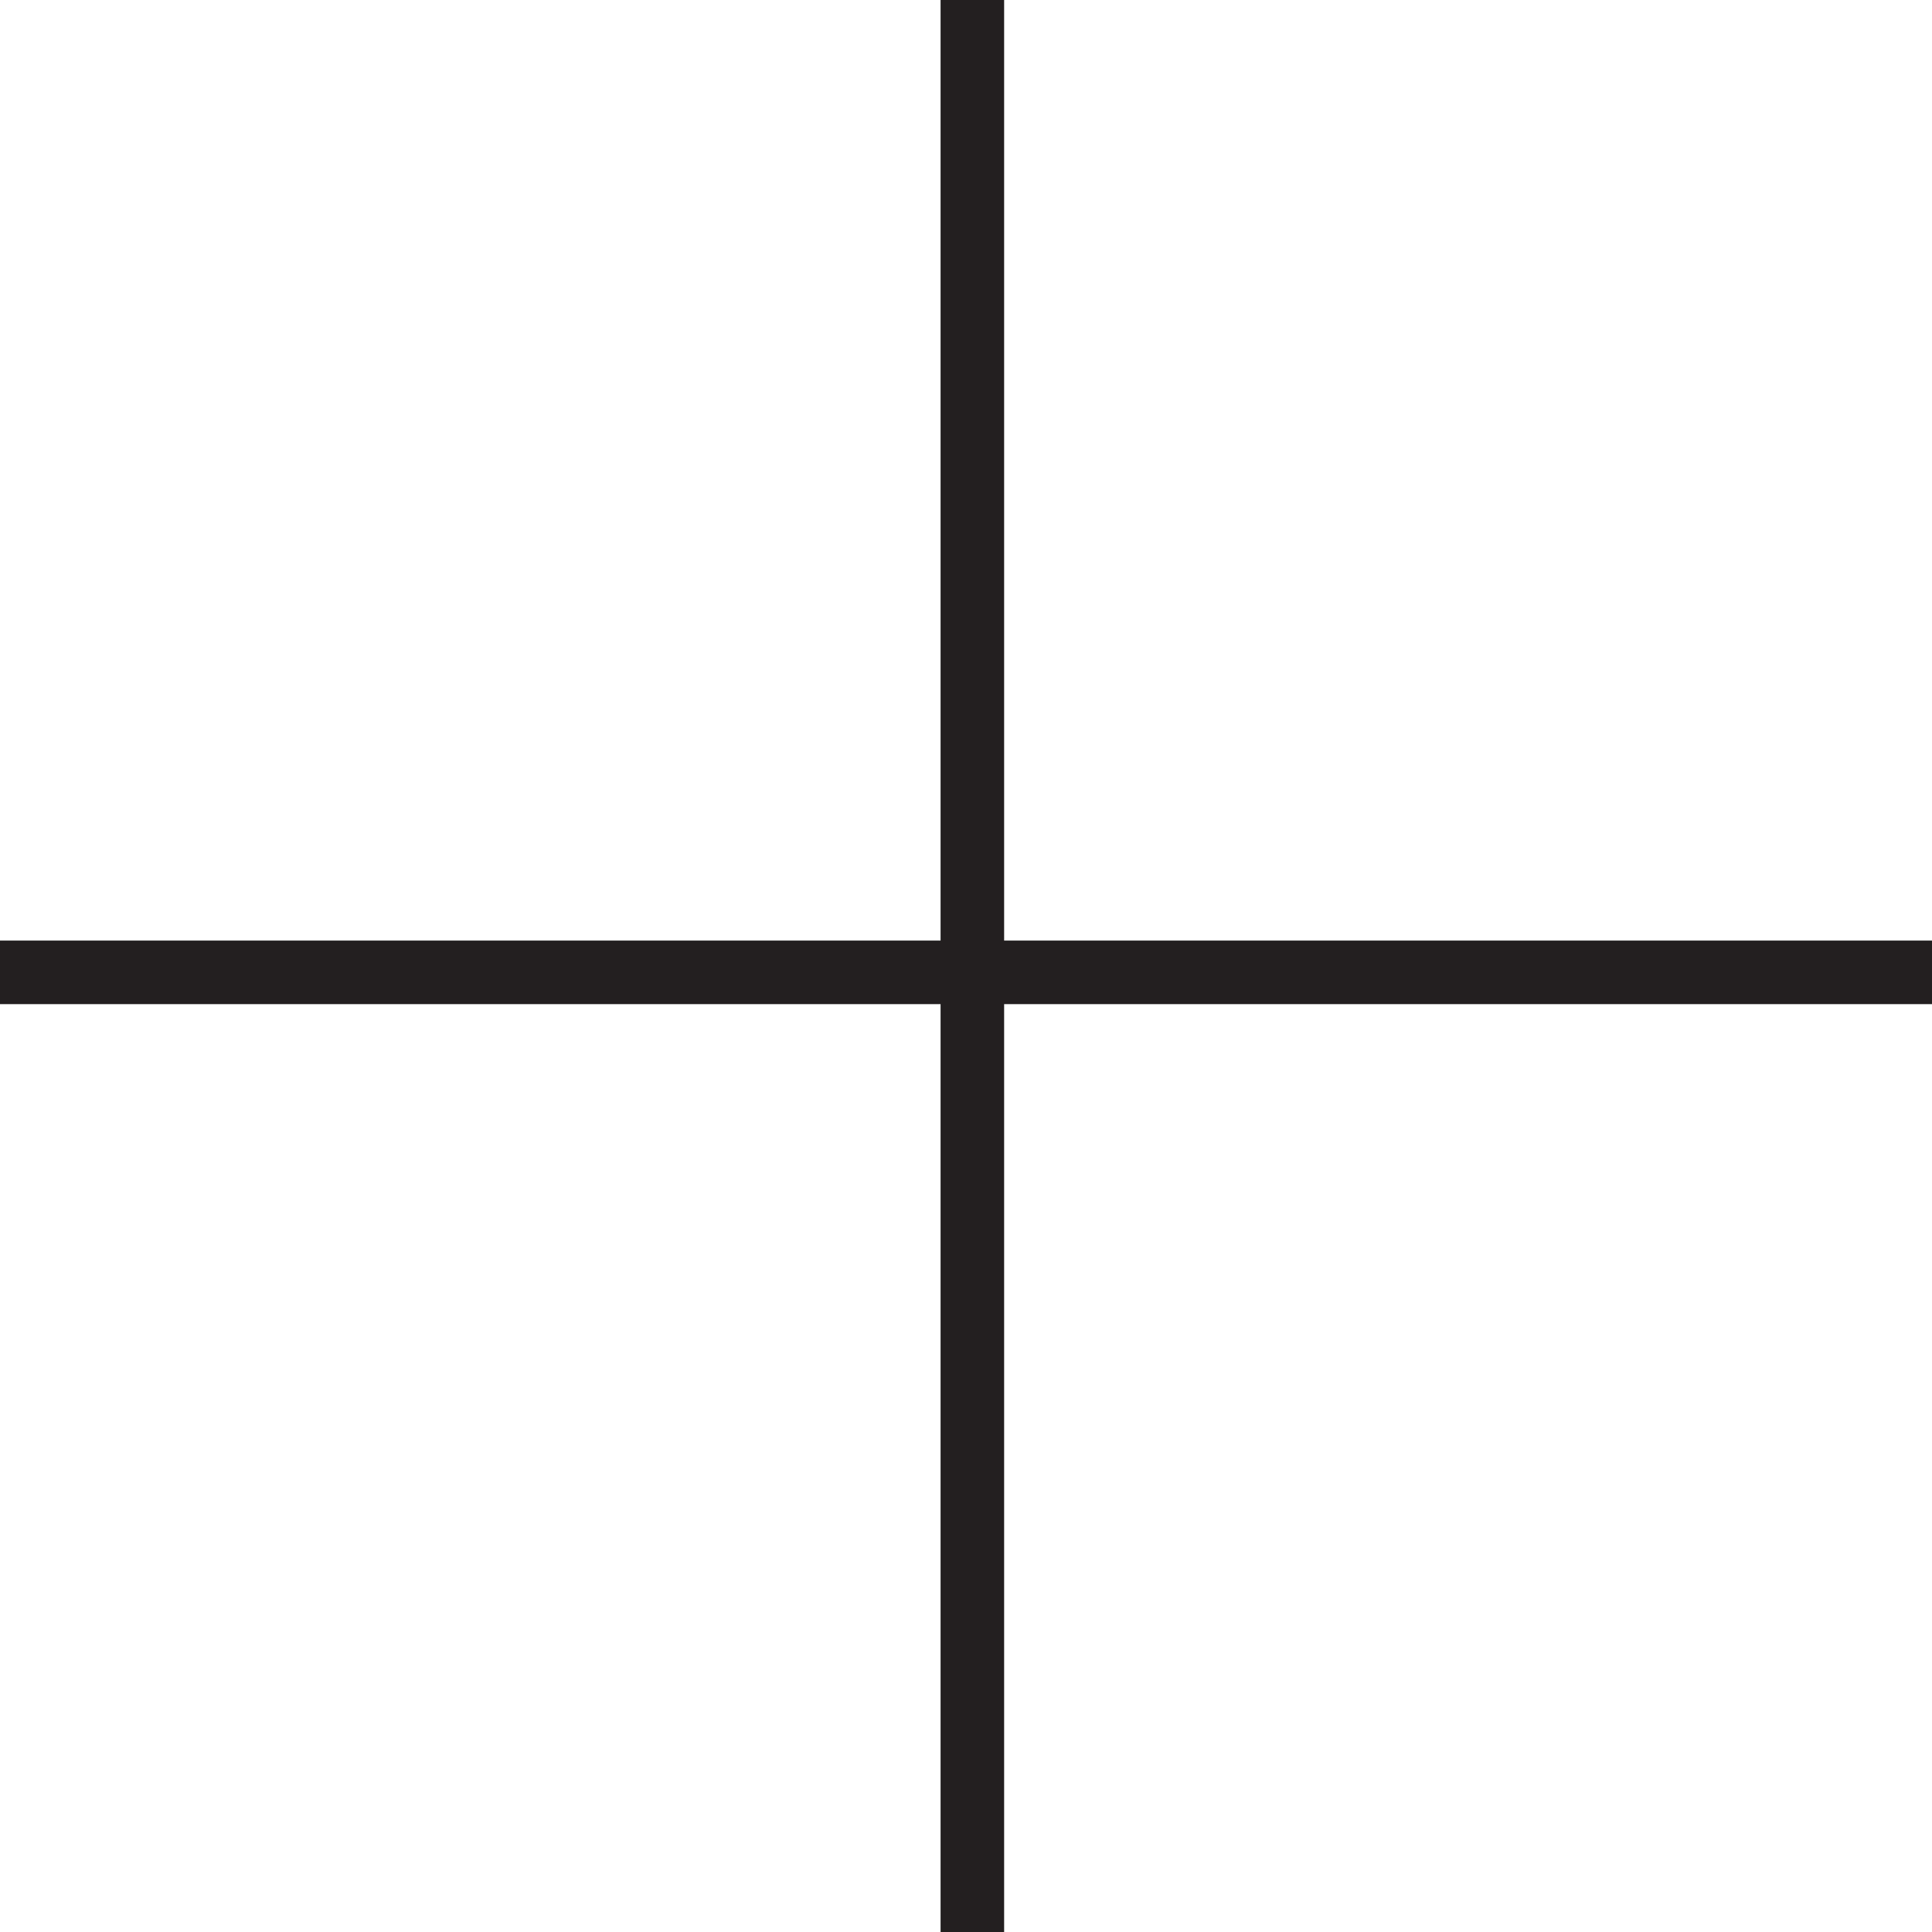
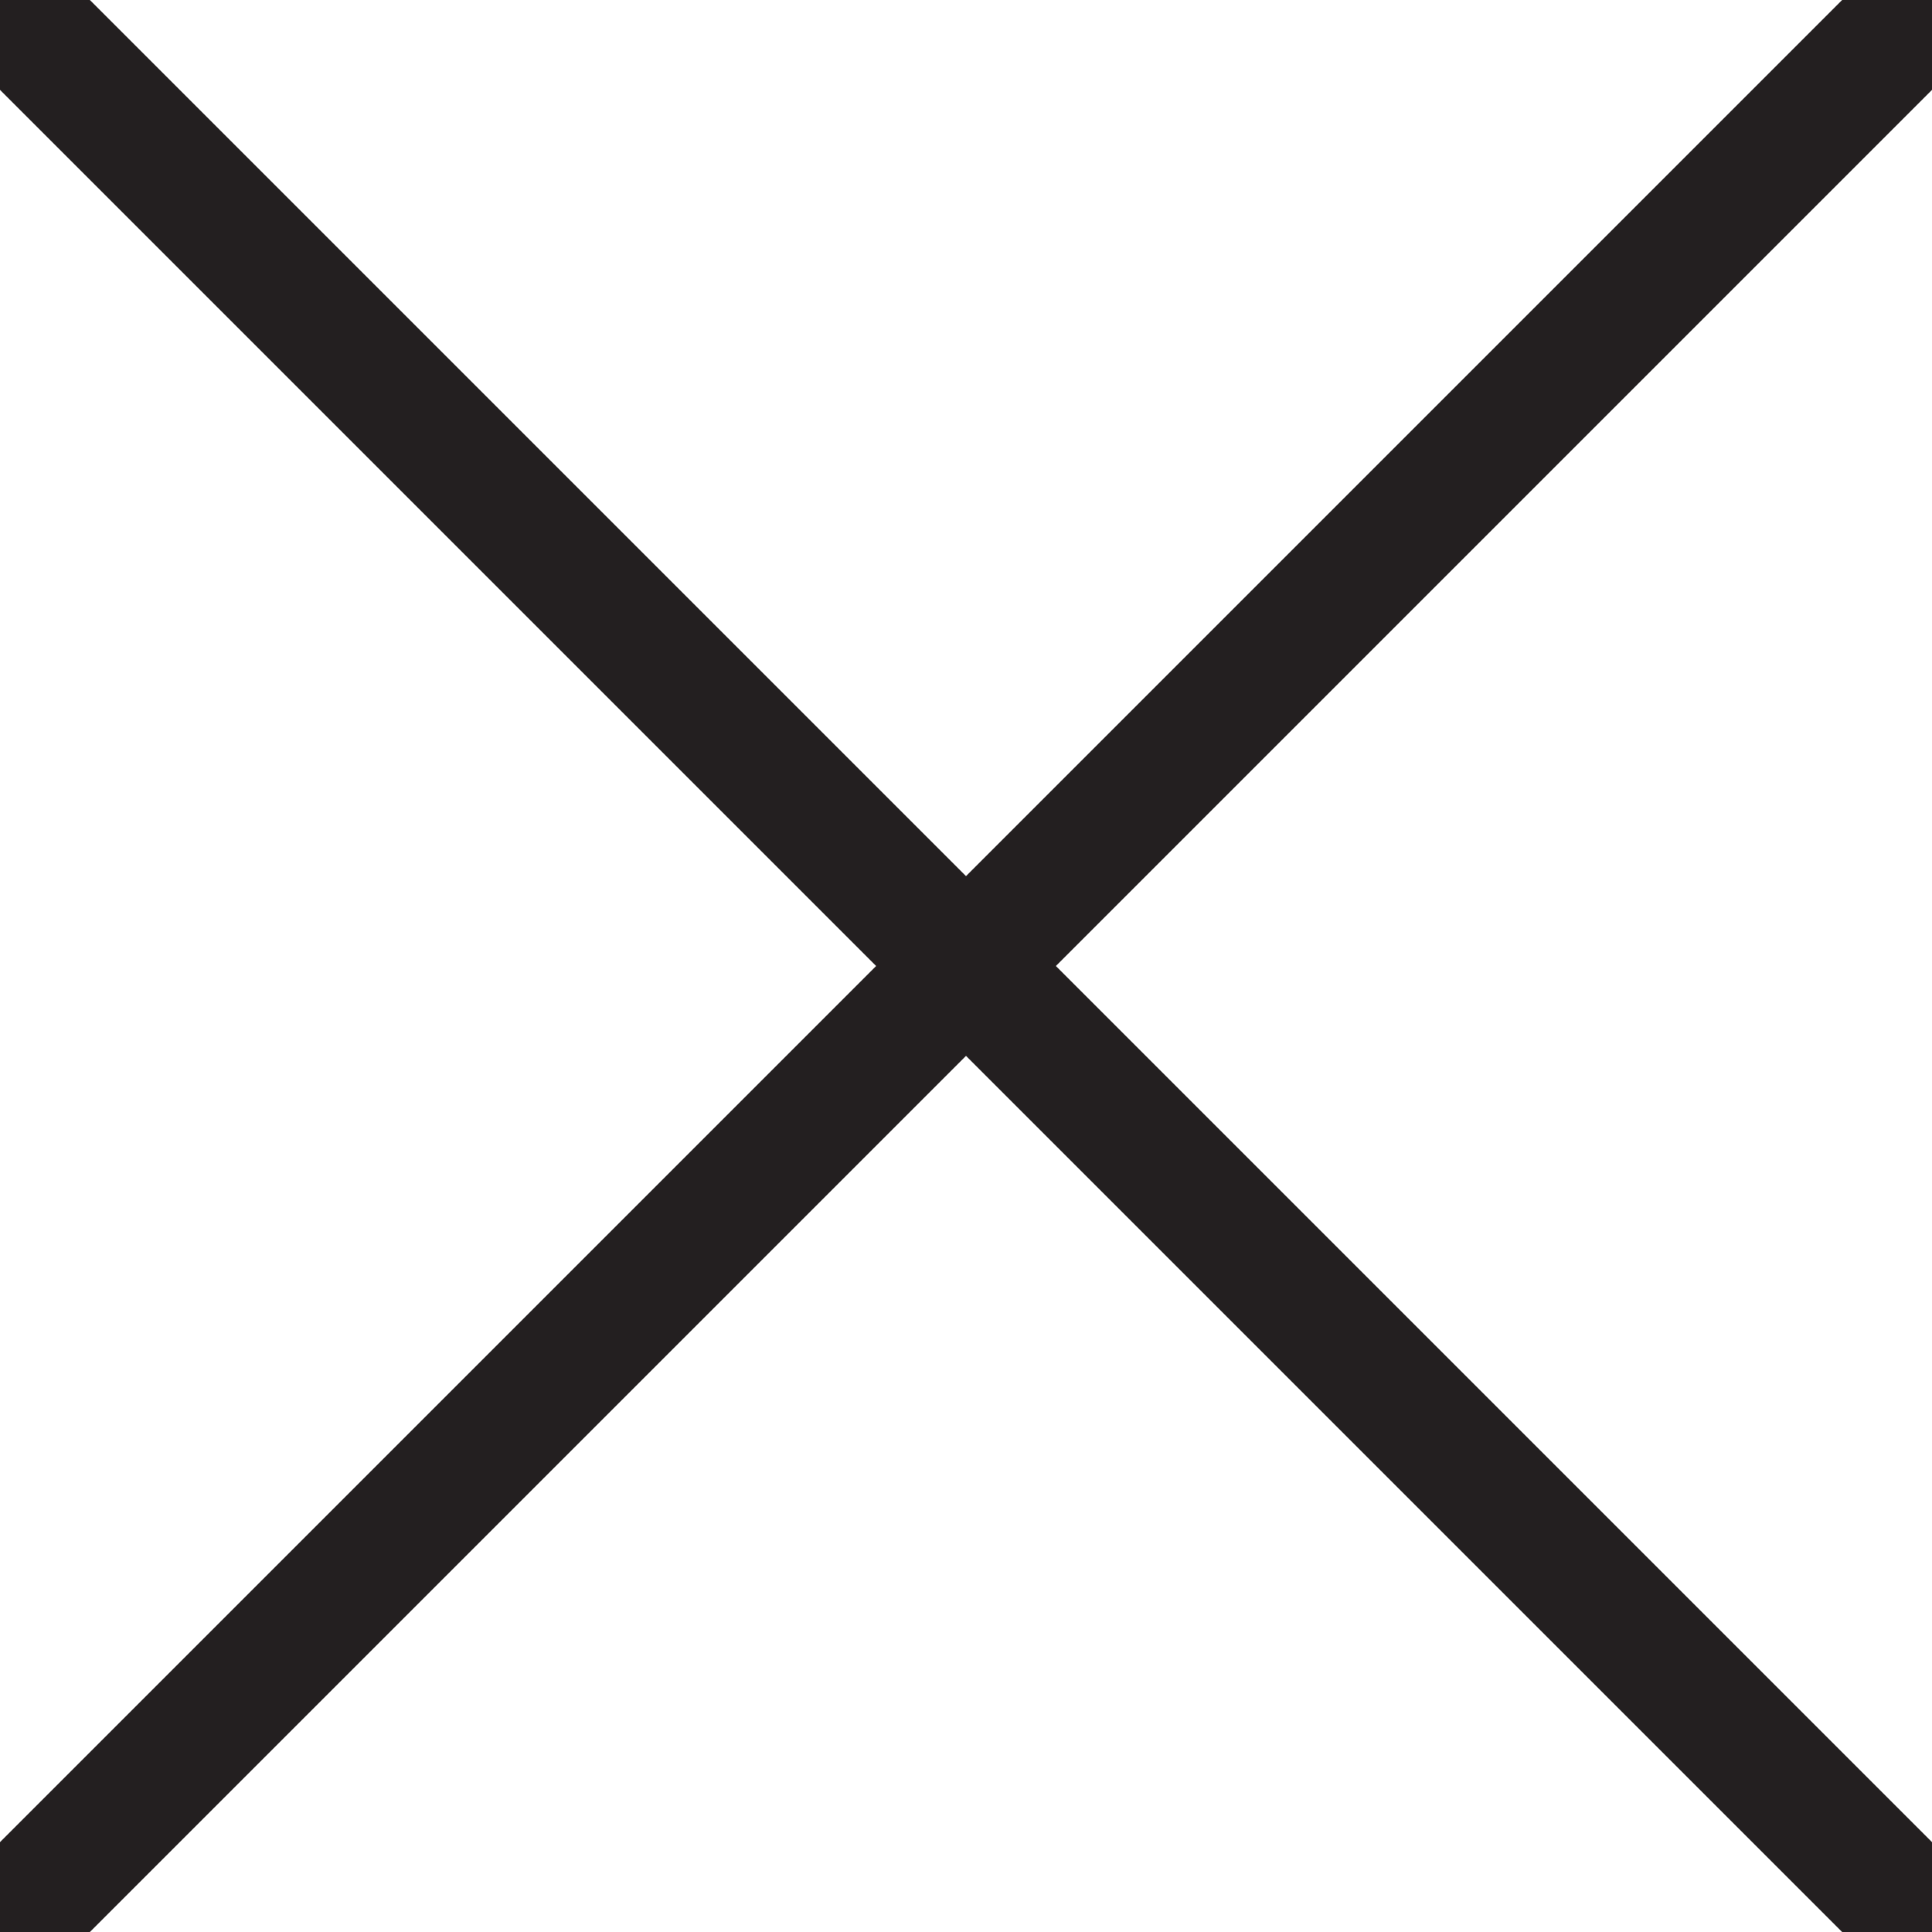
- <svg xmlns="http://www.w3.org/2000/svg" version="1.1" id="Layer_1" x="0px" y="0px" width="15.2px" height="15.2px" viewBox="0 0 15.2 15.2" enable-background="new 0 0 15.2 15.2" xml:space="preserve">
-   <polygon fill="#231F20" points="15.2,7.4 7.9,7.4 7.9,0 7.4,0 7.4,7.4 0,7.4 0,7.9 7.4,7.9 7.4,15.2 7.9,15.2 7.9,7.9 15.2,7.9 " />
+ <svg xmlns="http://www.w3.org/2000/svg" version="1.1" id="Layer_1" x="0px" y="0px" width="15.2px" height="15.2px" viewBox="-603 389.8 15.2 15.2" enable-background="new -603 389.8 15.2 15.2" xml:space="preserve">
+   <line fill="none" stroke="#231F20" stroke-miterlimit="10" x1="-603" y1="389.8" x2="-587.8" y2="405" />
+   <line fill="none" stroke="#231F20" stroke-miterlimit="10" x1="-587.8" y1="389.8" x2="-603" y2="405" />
</svg>
